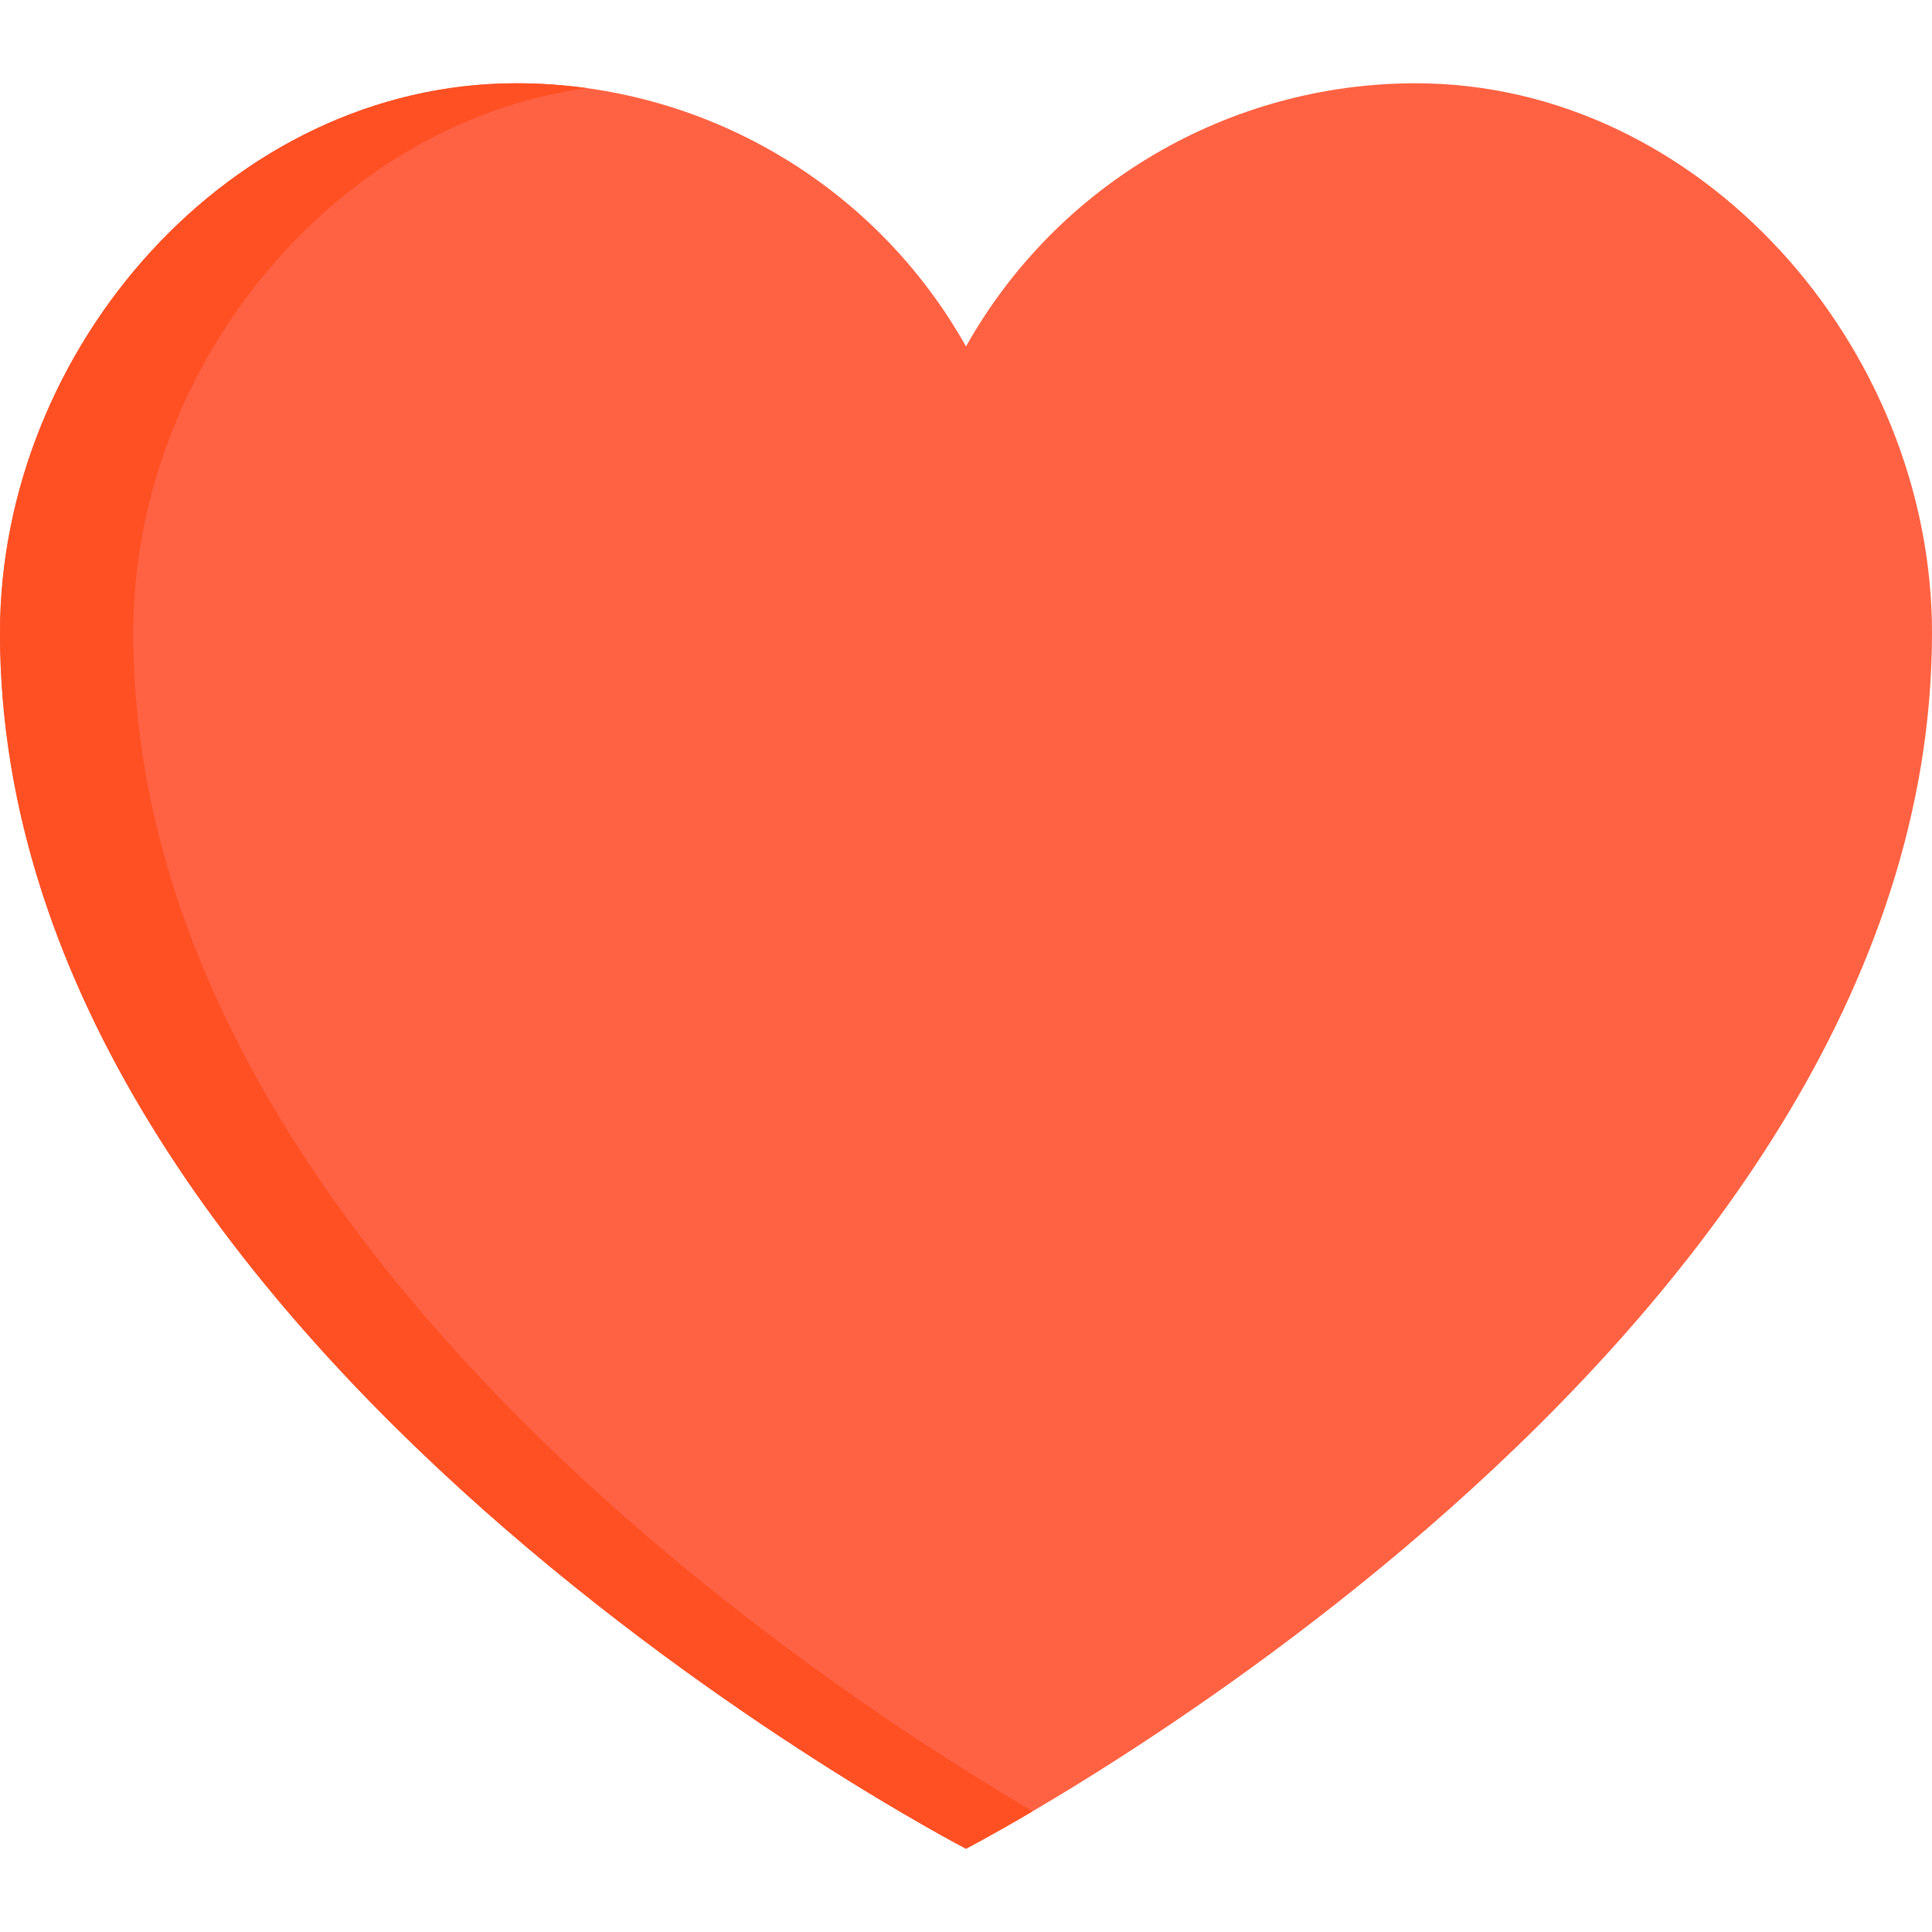
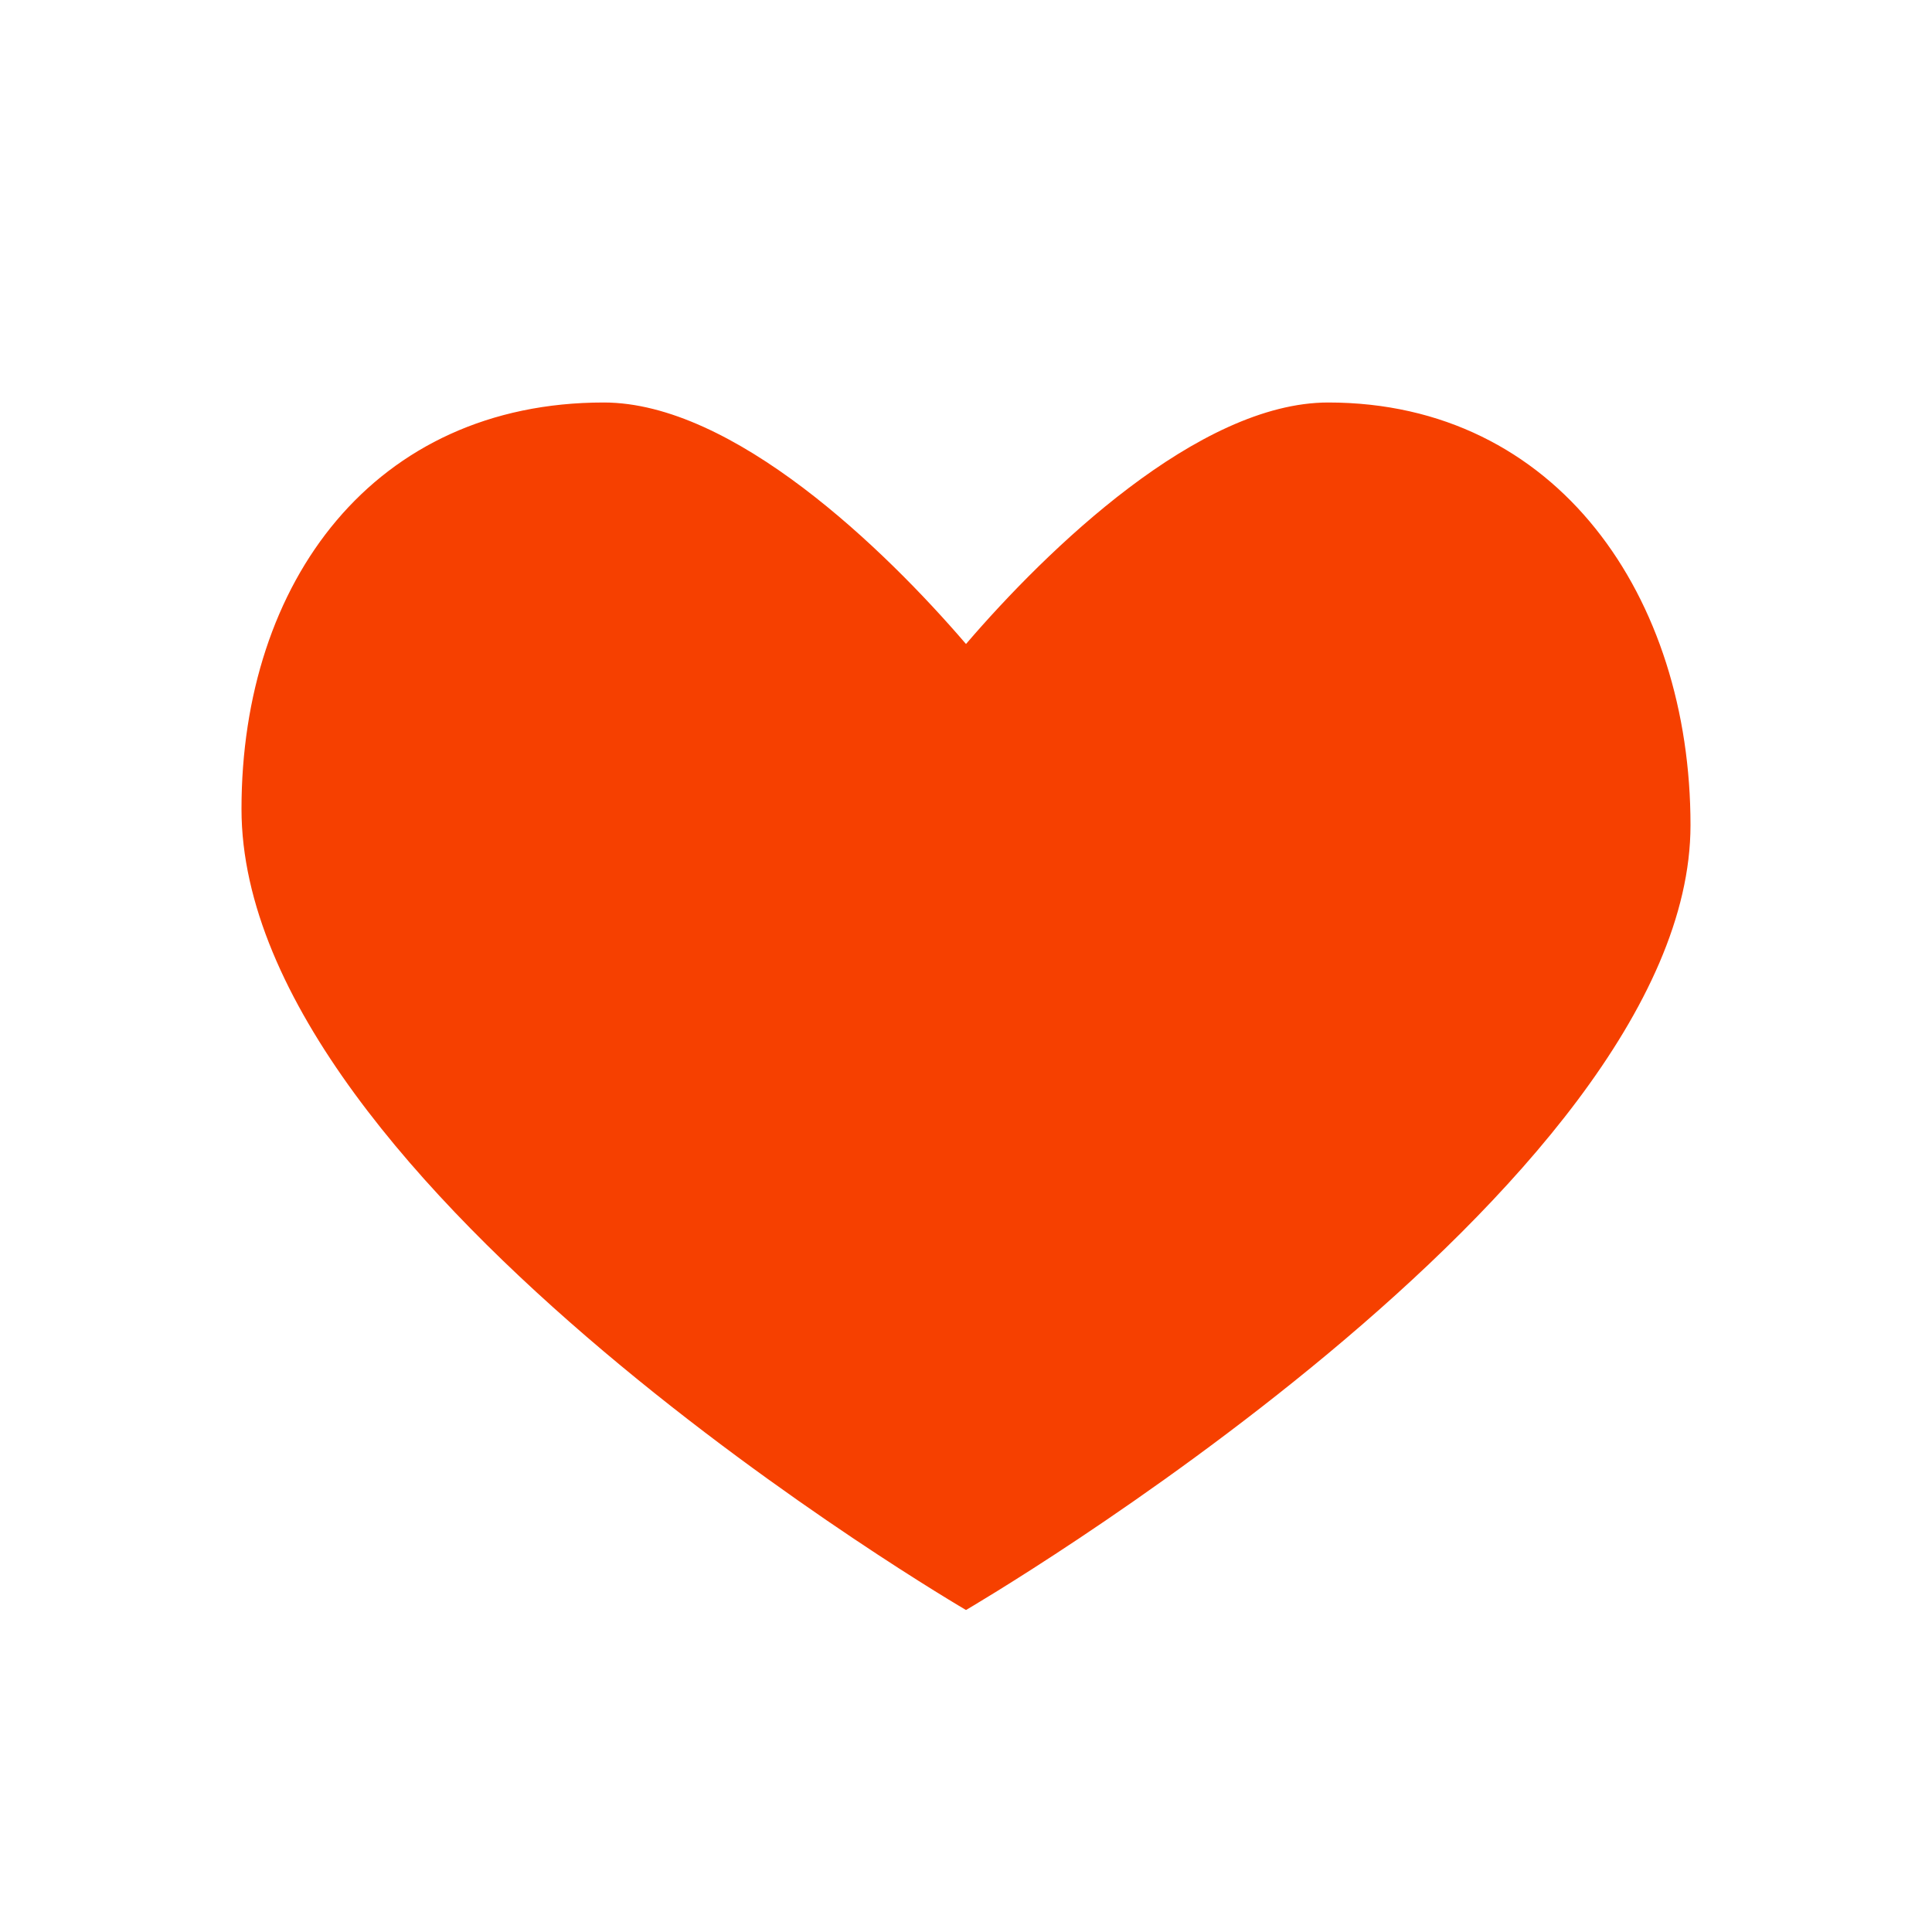
- <svg xmlns="http://www.w3.org/2000/svg" height="464pt" viewBox="0 -20 464 464" width="464pt">
-   <path d="m340 0c-44.773.004-86.066 24.164-108 63.199-21.934-39.035-63.227-63.195-108-63.199-68.48 0-124 63.52-124 132 0 172 232 292 232 292s232-120 232-292c0-68.48-55.52-132-124-132zm0 0" fill="#ff6243" />
-   <path d="m32 132c0-63.359 47.551-122.359 108.895-130.848-5.598-.77-11.242-1.156-16.895-1.152-68.48 0-124 63.52-124 132 0 172 232 292 232 292s6-3.113 16-8.992c-52.414-30.824-216-138.559-216-283.008zm0 0" fill="#ff5023" />
+ <svg xmlns="http://www.w3.org/2000/svg" id="Like_Icon" data-name="Like Icon" width="24" height="24" viewBox="0 0 24 24">
+   <path id="Shape" d="M0,0H24V24H0Z" fill="none" />
+   <path id="Shape-2" data-name="Shape" d="M13.5,0C11.891,0,10.008,1.825,9,3,7.992,1.825,6.109,0,4.5,0,1.651,0,0,2.222,0,5.05,0,9.75,9,15,9,15s9-5.25,9-9.75C18,2.422,16.349,0,13.5,0Z" transform="translate(3 5)" fill="#f64000" />
</svg>
